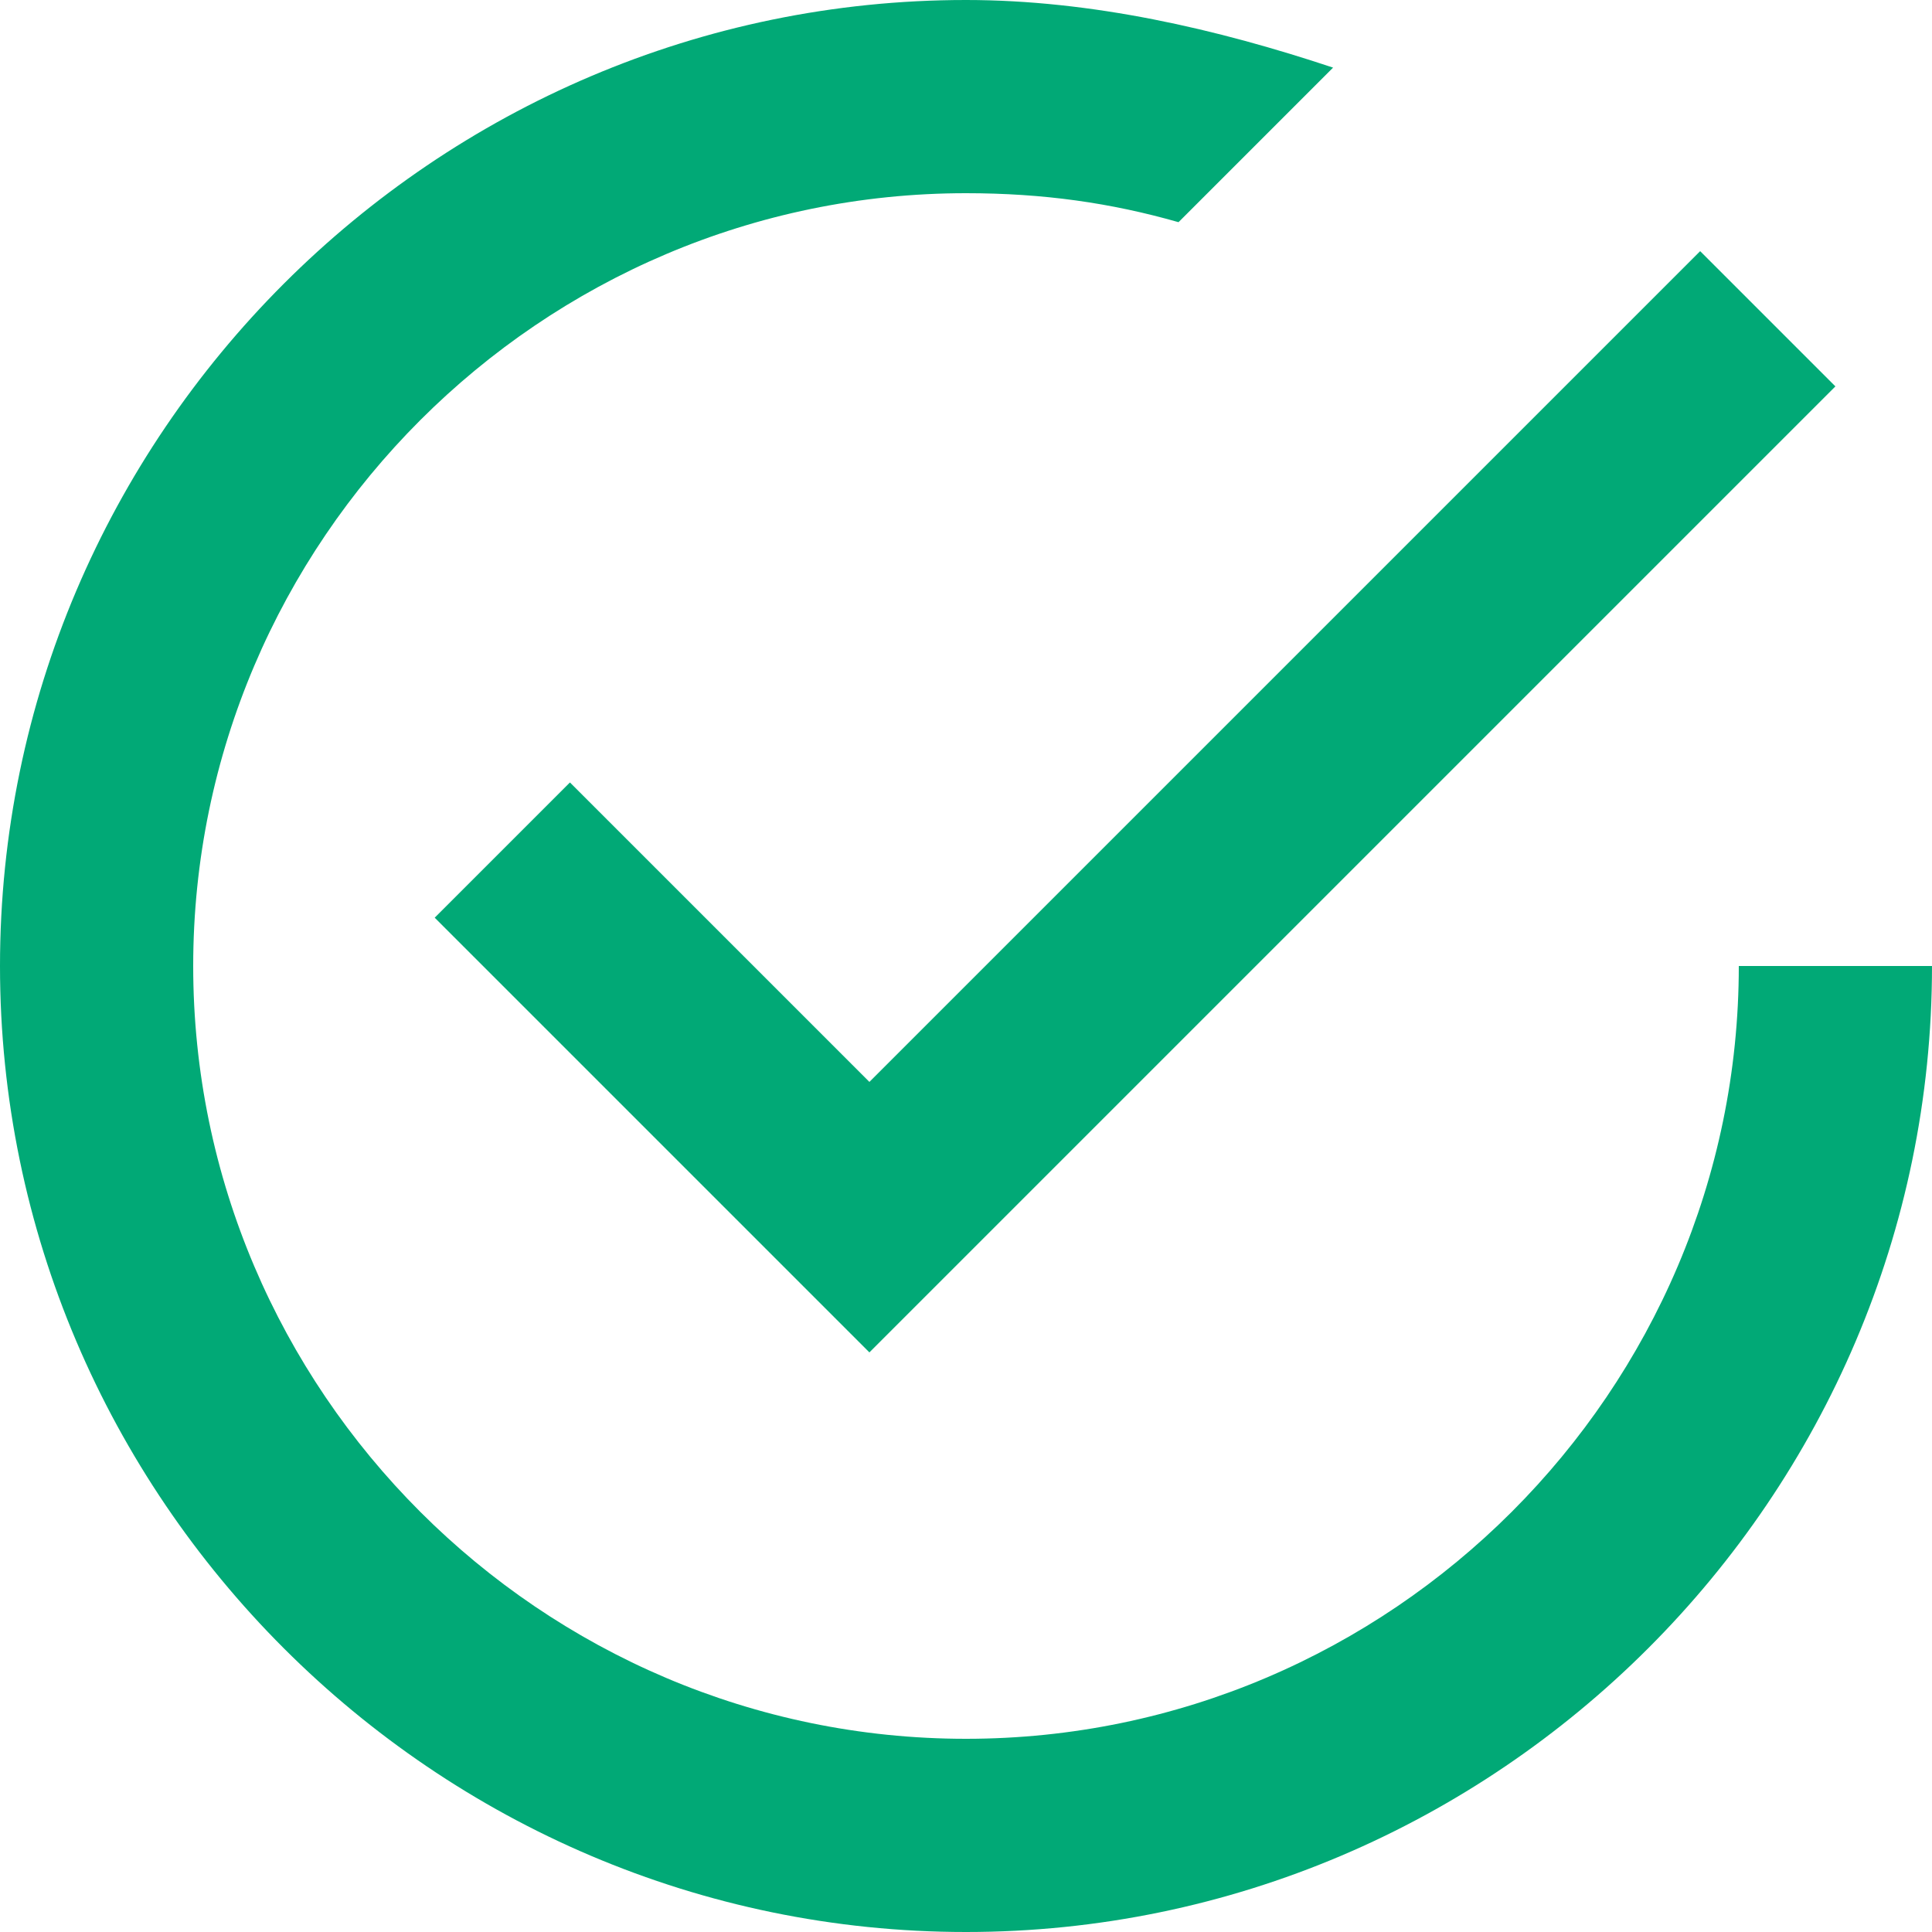
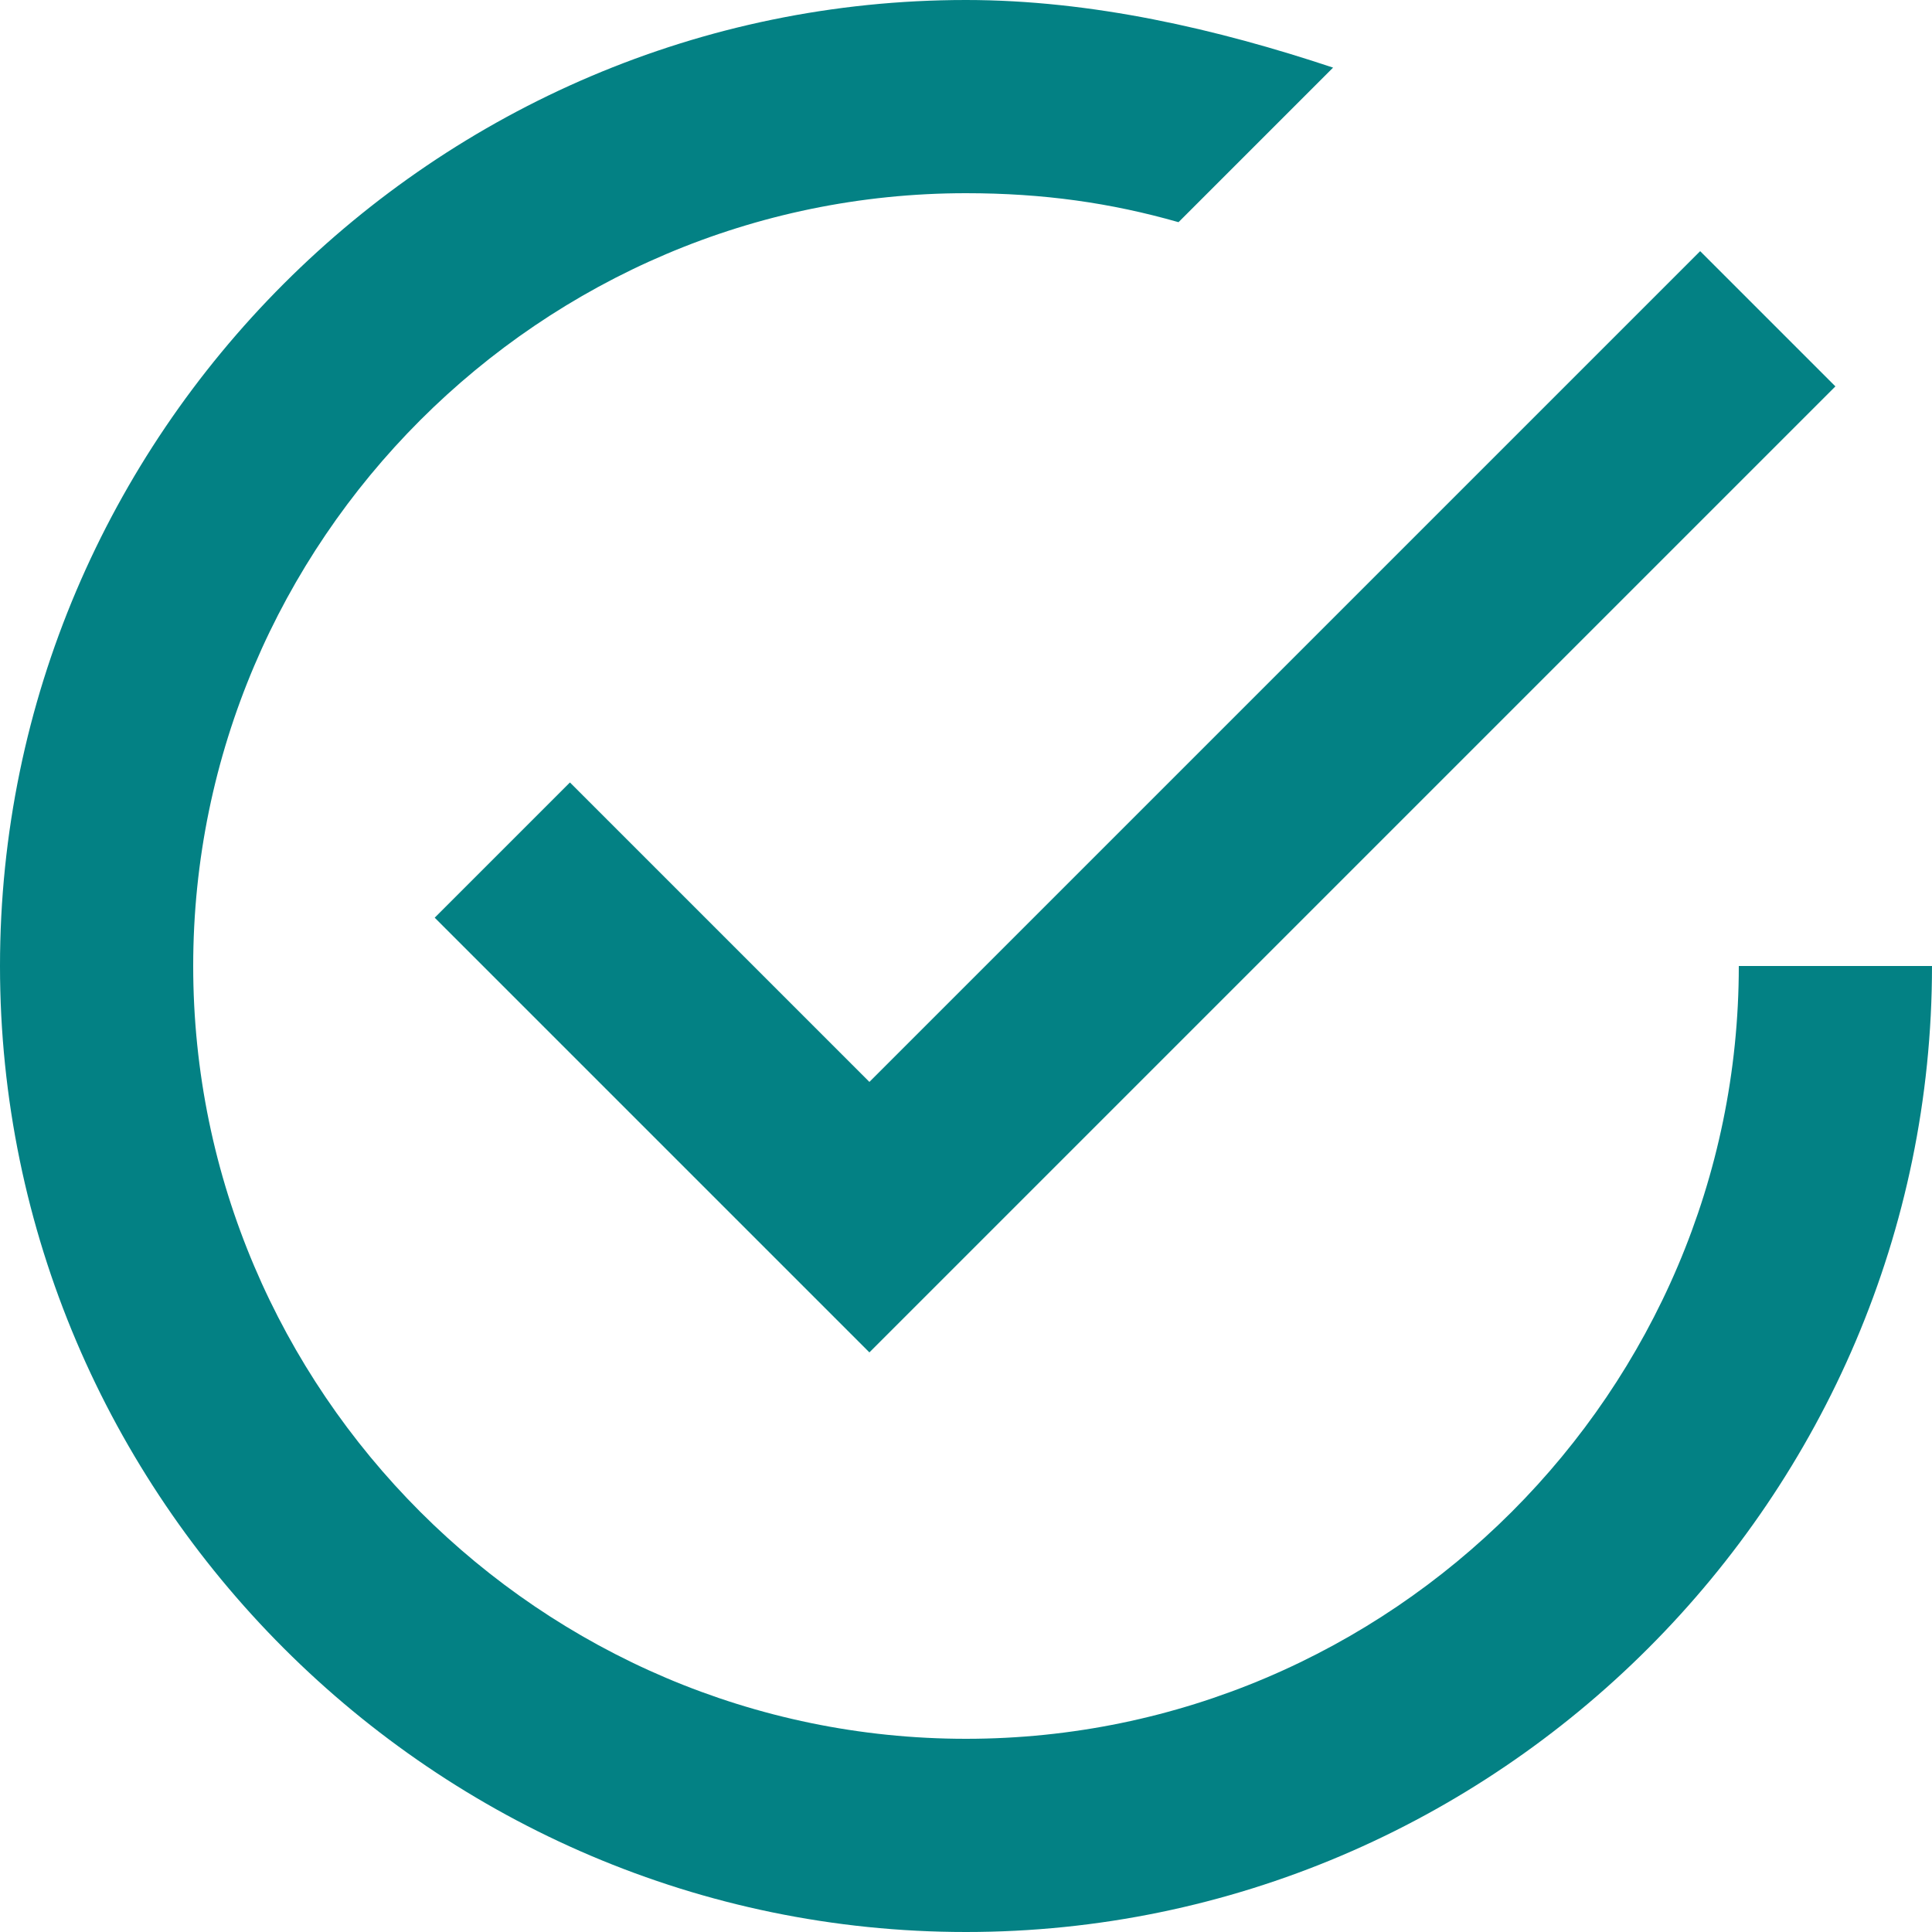
<svg xmlns="http://www.w3.org/2000/svg" height="20px" version="1.1" viewBox="0 0 20 20" width="20px">
  <g fill="none" fill-rule="evenodd" id="Page-1" stroke="none" stroke-width="1">
-     <g fill="#01a976" id="Core" transform="translate(-128, -86)">
+     <g fill="#038184" id="Core" transform="translate(-128, -86)">
      <g id="check-circle-outline" transform="translate(128, 86)">
        <path d="M5.9,8.1 L4.5,9.5 L9,14 L19,4 L17.6,2.6 L9,11.2 L5.9,8.1 L5.9,8.1 Z M18,10 C18,14.4 14.4,18 10,18 C5.6,18 2,14.4 2,10 C2,5.6 5.6,2 10,2 C10.8,2 11.5,2.1 12.2,2.3 L13.8,0.7 C12.6,0.3 11.3,0 10,0 C4.5,0 0,4.5 0,10 C0,15.5 4.5,20 10,20 C15.5,20 20,15.5 20,10 L18,10 L18,10 Z" id="Shape" />
      </g>
    </g>
  </g>
</svg>
